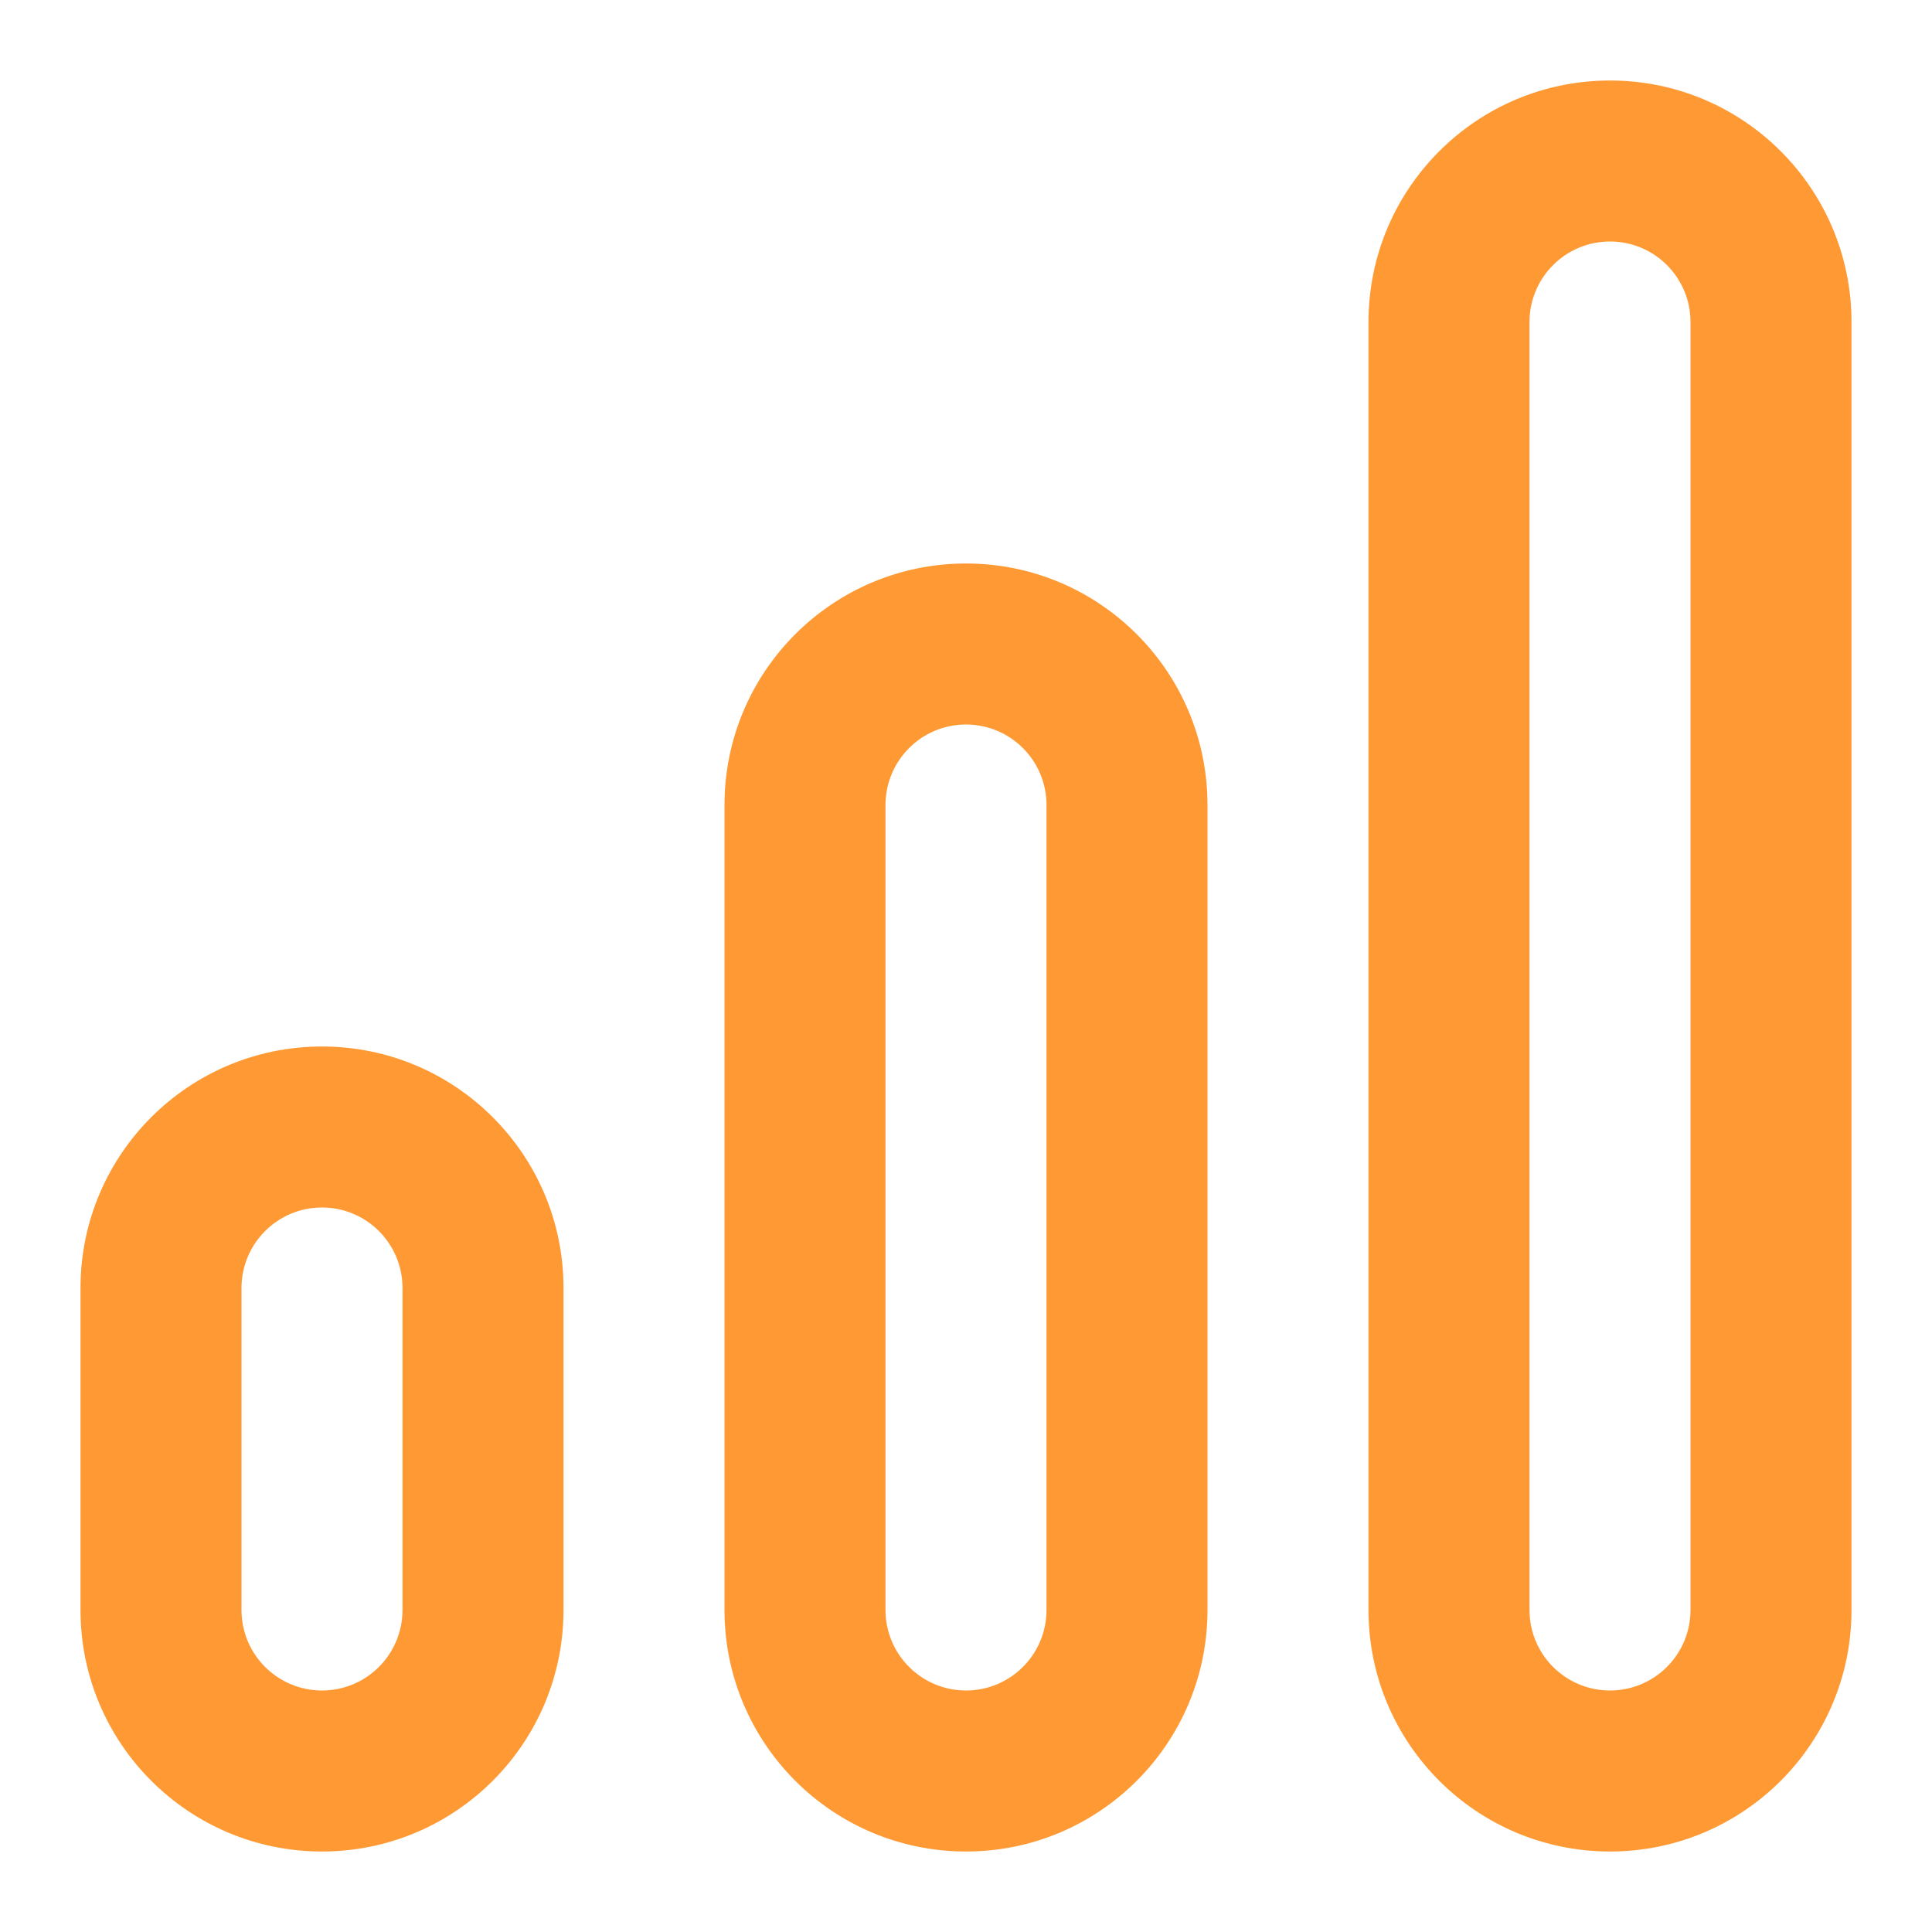
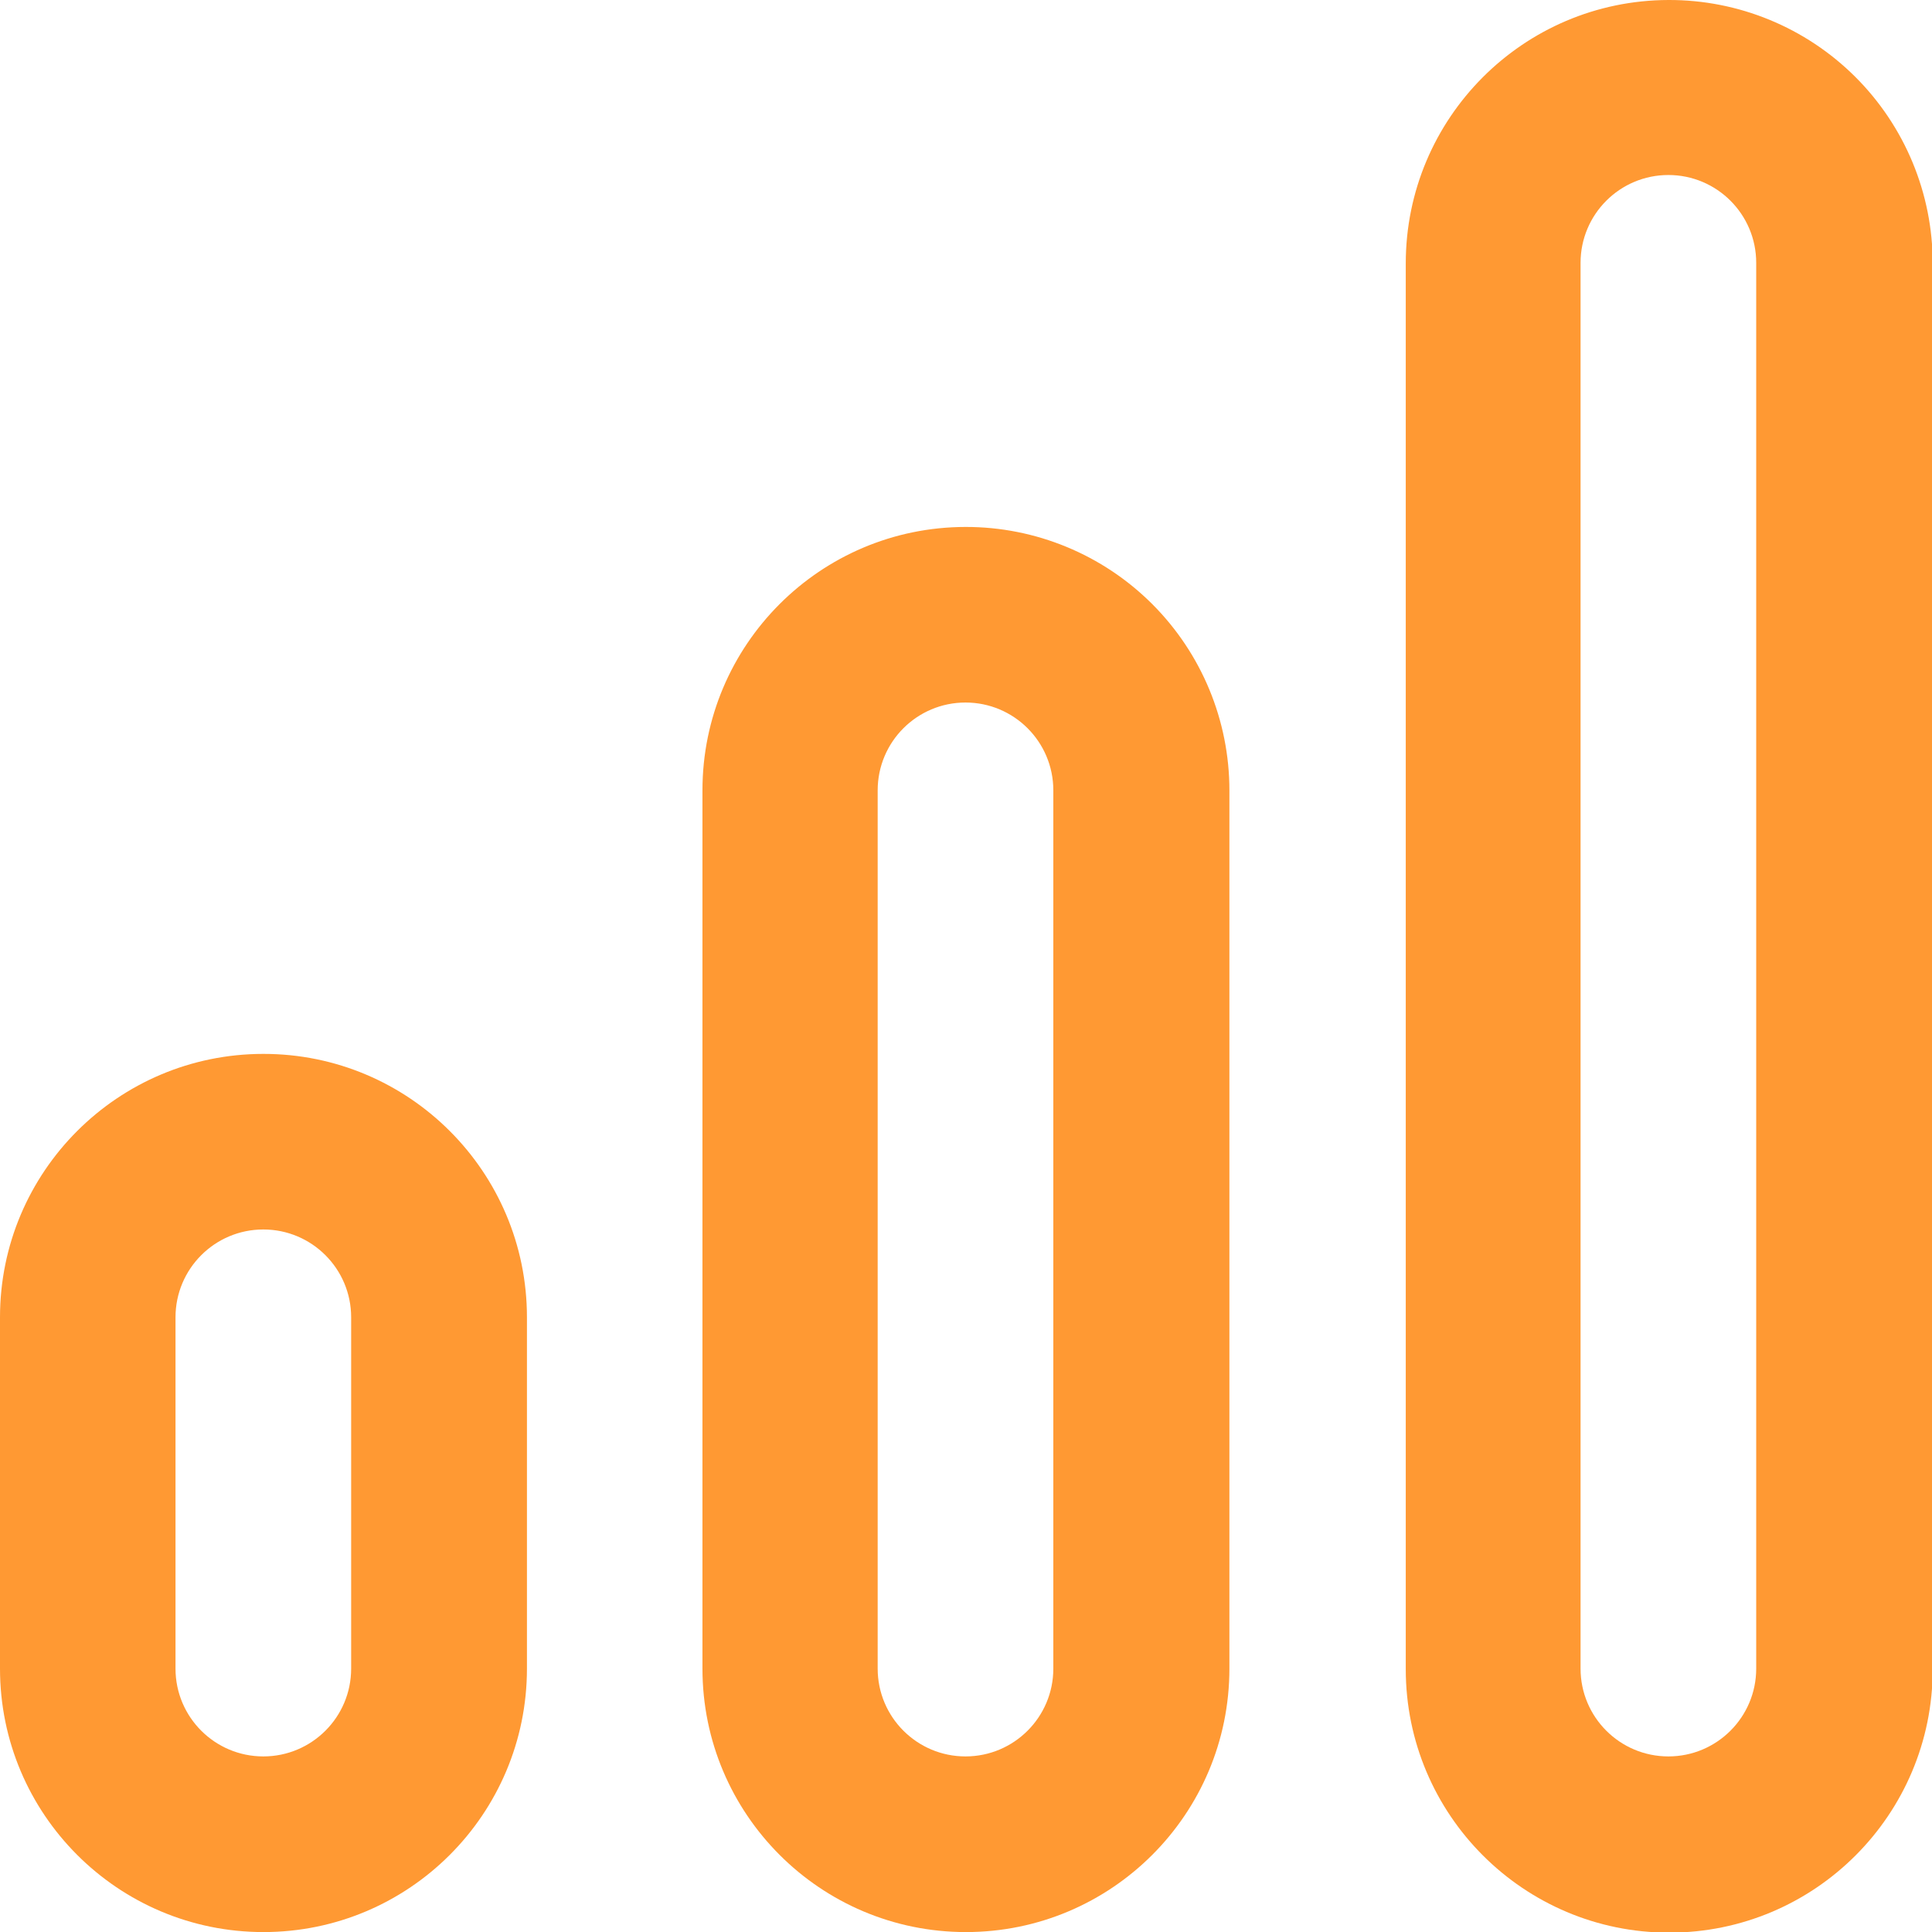
- <svg xmlns="http://www.w3.org/2000/svg" width="96" height="96">
-   <g>
-     <rect fill="none" id="canvas_background" height="402" width="582" y="-1" x="-1" />
-   </g>
-   <g>
-     <path fill="#ff9933" id="svg_1" d="m80,4c-6.627,0 -12,5.373 -12,12l0,64c0,6.627 5.373,12 12,12s12,-5.373 12,-12l0,-64c0,-6.627 -5.373,-12 -12,-12zm4,76c0,2.209 -1.791,4 -4,4s-4,-1.791 -4,-4l0,-64c0,-2.209 1.791,-4 4,-4s4,1.791 4,4l0,64z" />
-     <path fill="#ff9933" id="svg_2" d="m48,28c-6.627,0 -12,5.373 -12,12l0,40c0,6.627 5.373,12 12,12s12,-5.373 12,-12l0,-40c0,-6.627 -5.373,-12 -12,-12zm4,52c0,2.209 -1.791,4 -4,4s-4,-1.791 -4,-4l0,-40c0,-2.209 1.791,-4 4,-4s4,1.791 4,4l0,40z" />
-     <path fill="#ff9933" id="svg_3" d="m16,52c-6.627,0 -12,5.373 -12,12l0,16c0,6.627 5.373,12 12,12s12,-5.373 12,-12l0,-16c0,-6.627 -5.373,-12 -12,-12zm4,28c0,2.209 -1.791,4 -4,4s-4,-1.791 -4,-4l0,-16c0,-2.209 1.791,-4 4,-4s4,1.791 4,4l0,16z" />
-   </g>
+ <svg xmlns="http://www.w3.org/2000/svg" viewBox="0 0 136.06 136.06">
+   <defs>
+     <style>.a{fill:#f93;}</style>
+   </defs>
+   <path class="a" d="M117.5,0A18.55,18.55,0,0,0,99,18.55v99a18.55,18.55,0,1,0,37.11,0v-99A18.55,18.55,0,0,0,117.5,0Zm6.18,117.51a6.18,6.18,0,1,1-12.37,0v-99a6.18,6.18,0,1,1,12.37,0Z" />
+   <path class="a" d="M68,37.11A18.55,18.55,0,0,0,49.47,55.66v61.85a18.55,18.55,0,1,0,37.11,0V55.66A18.55,18.55,0,0,0,68,37.11Zm6.18,80.4a6.18,6.18,0,1,1-12.37,0V55.66a6.18,6.18,0,1,1,12.37,0Z" />
+   <path class="a" d="M18.55,74.22A18.55,18.55,0,0,0,0,92.77v24.74a18.55,18.55,0,1,0,37.11,0V92.77A18.55,18.55,0,0,0,18.55,74.22Zm6.18,43.29a6.18,6.18,0,1,1-12.37,0V92.77a6.18,6.18,0,0,1,12.37,0Z" />
</svg>
